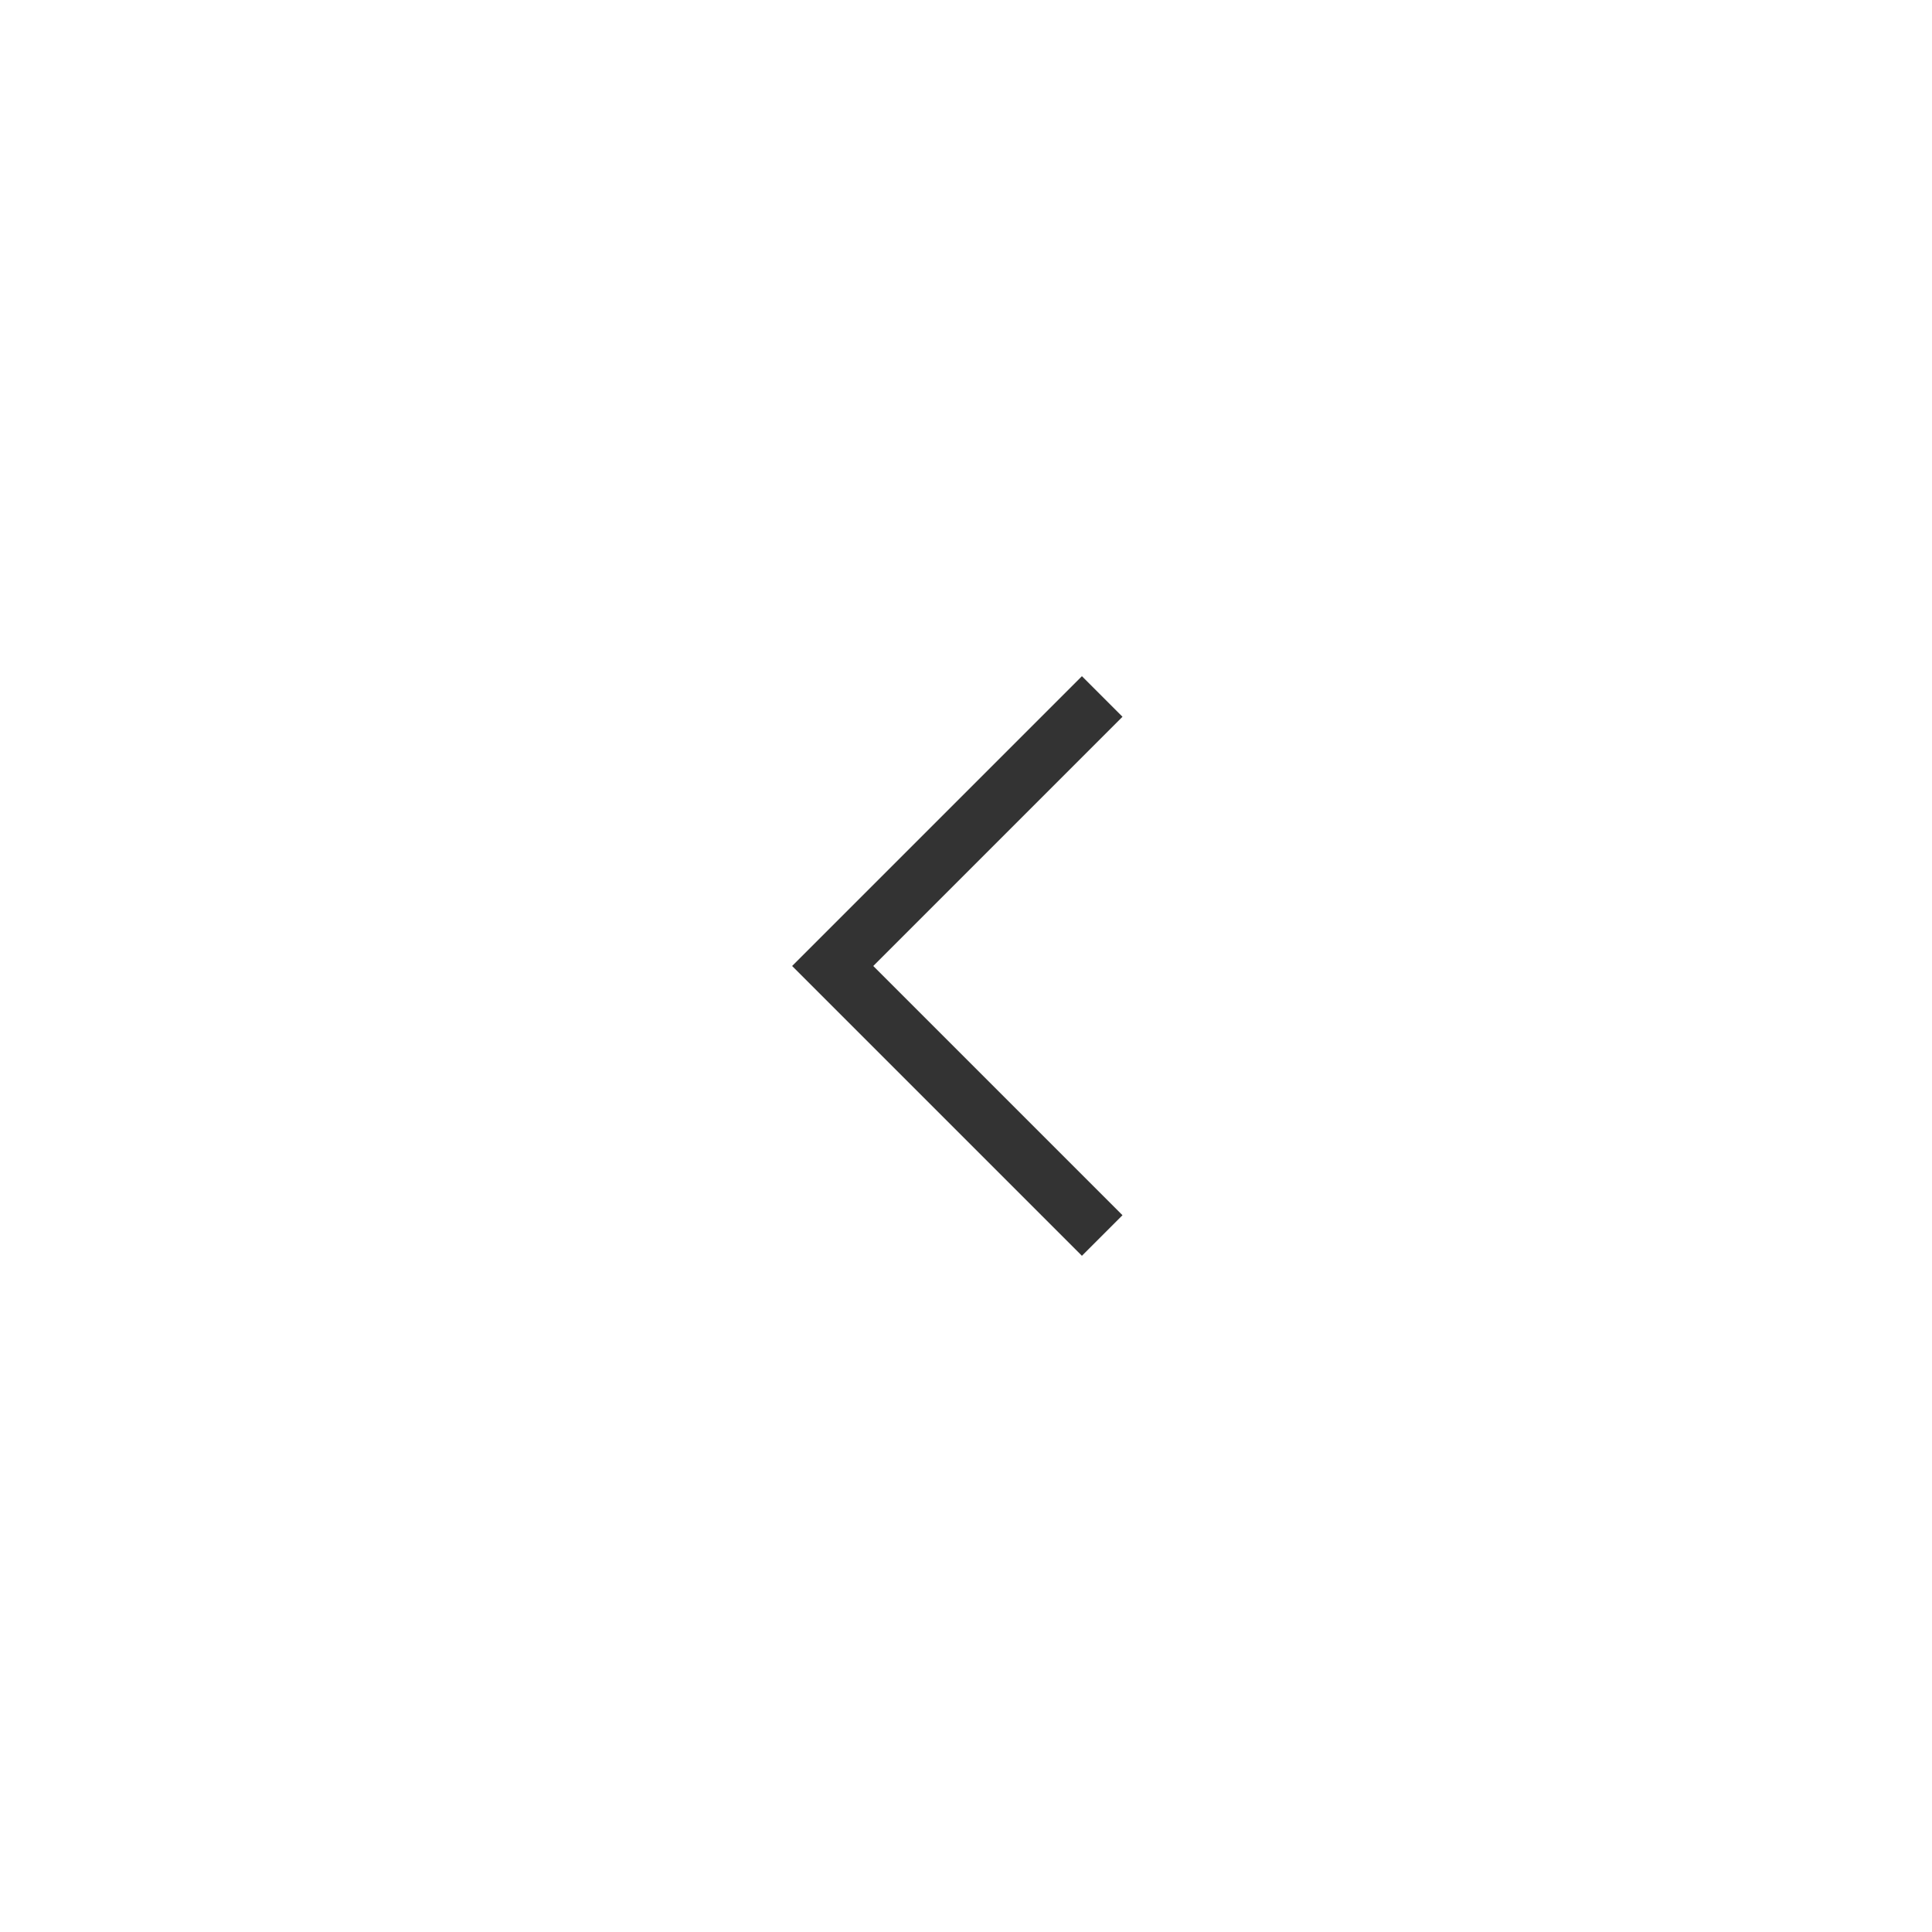
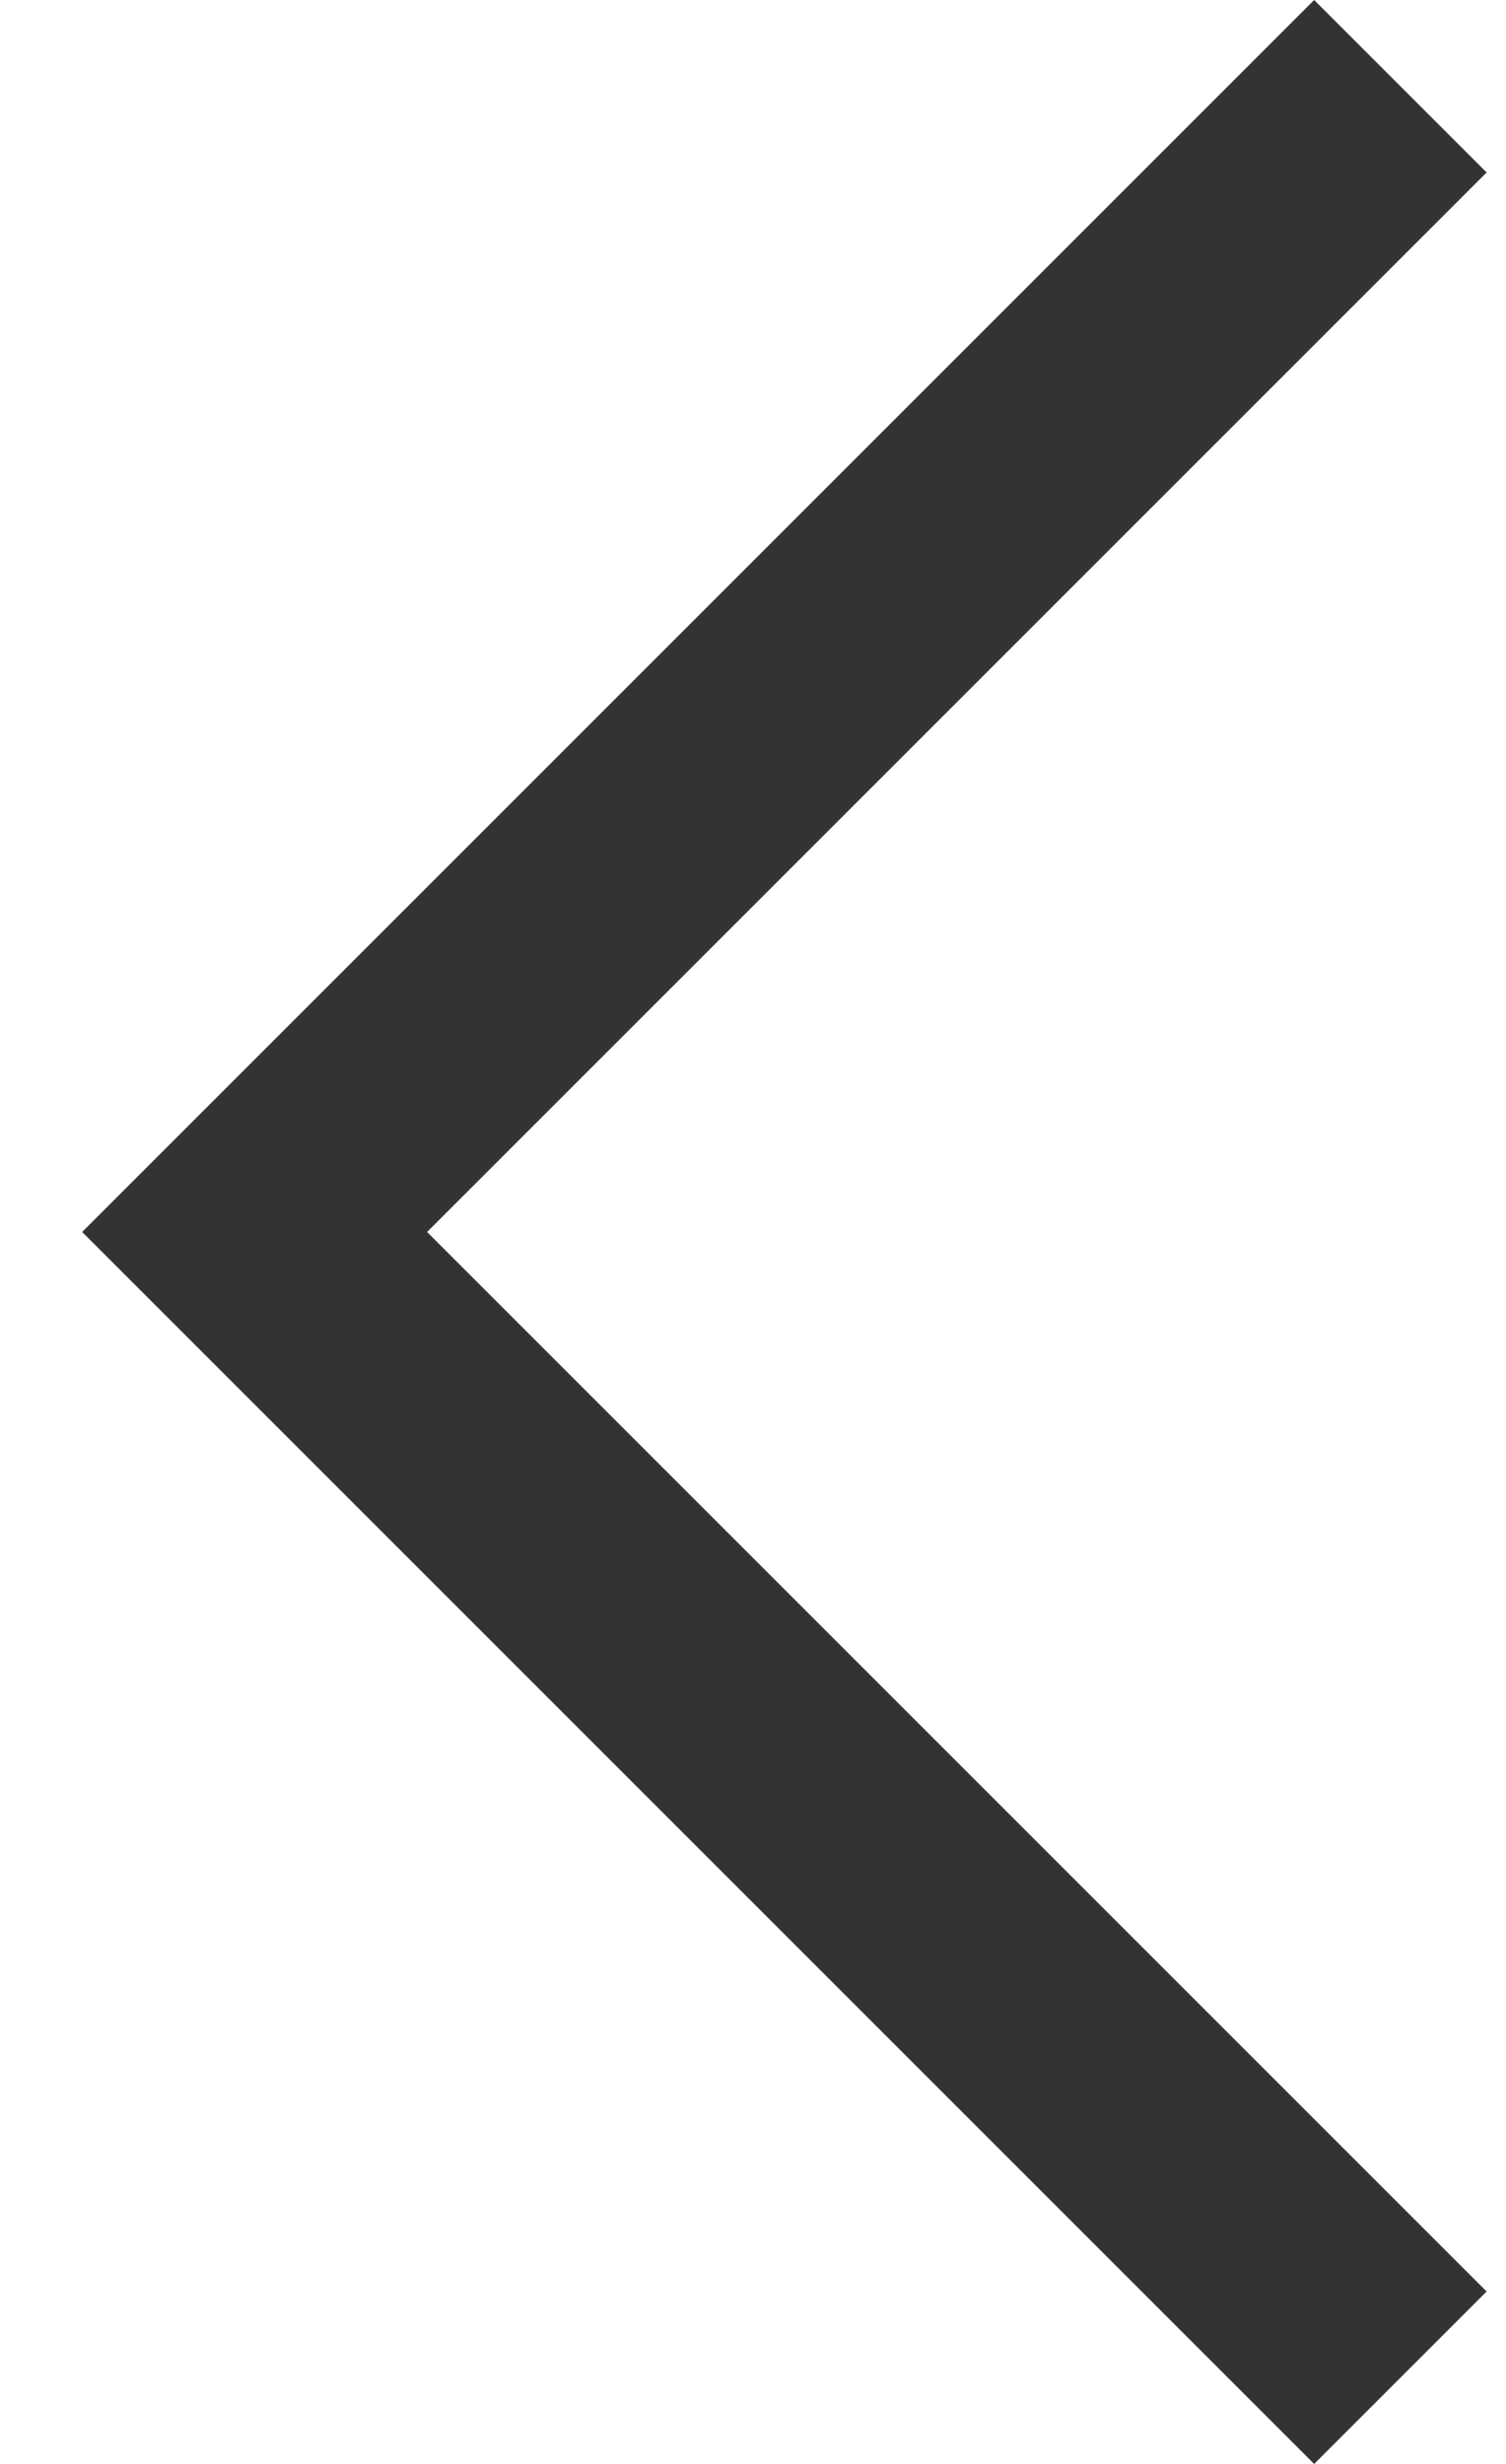
- <svg xmlns="http://www.w3.org/2000/svg" width="60" height="60" viewBox="0 0 60 60" fill="none">
-   <path d="M24.6 30L33.6 21L34.86 22.26L27.12 30L34.86 37.74L33.6 39L24.6 30Z" fill="black" fill-opacity="0.8" />
+ <svg xmlns="http://www.w3.org/2000/svg" width="11" height="18" viewBox="0 0 11 18" fill="none">
+   <path d="M0.6 9L9.6 0L10.86 1.26L3.12 9L10.86 16.74L9.6 18L0.6 9Z" fill="black" fill-opacity="0.8" />
</svg>
